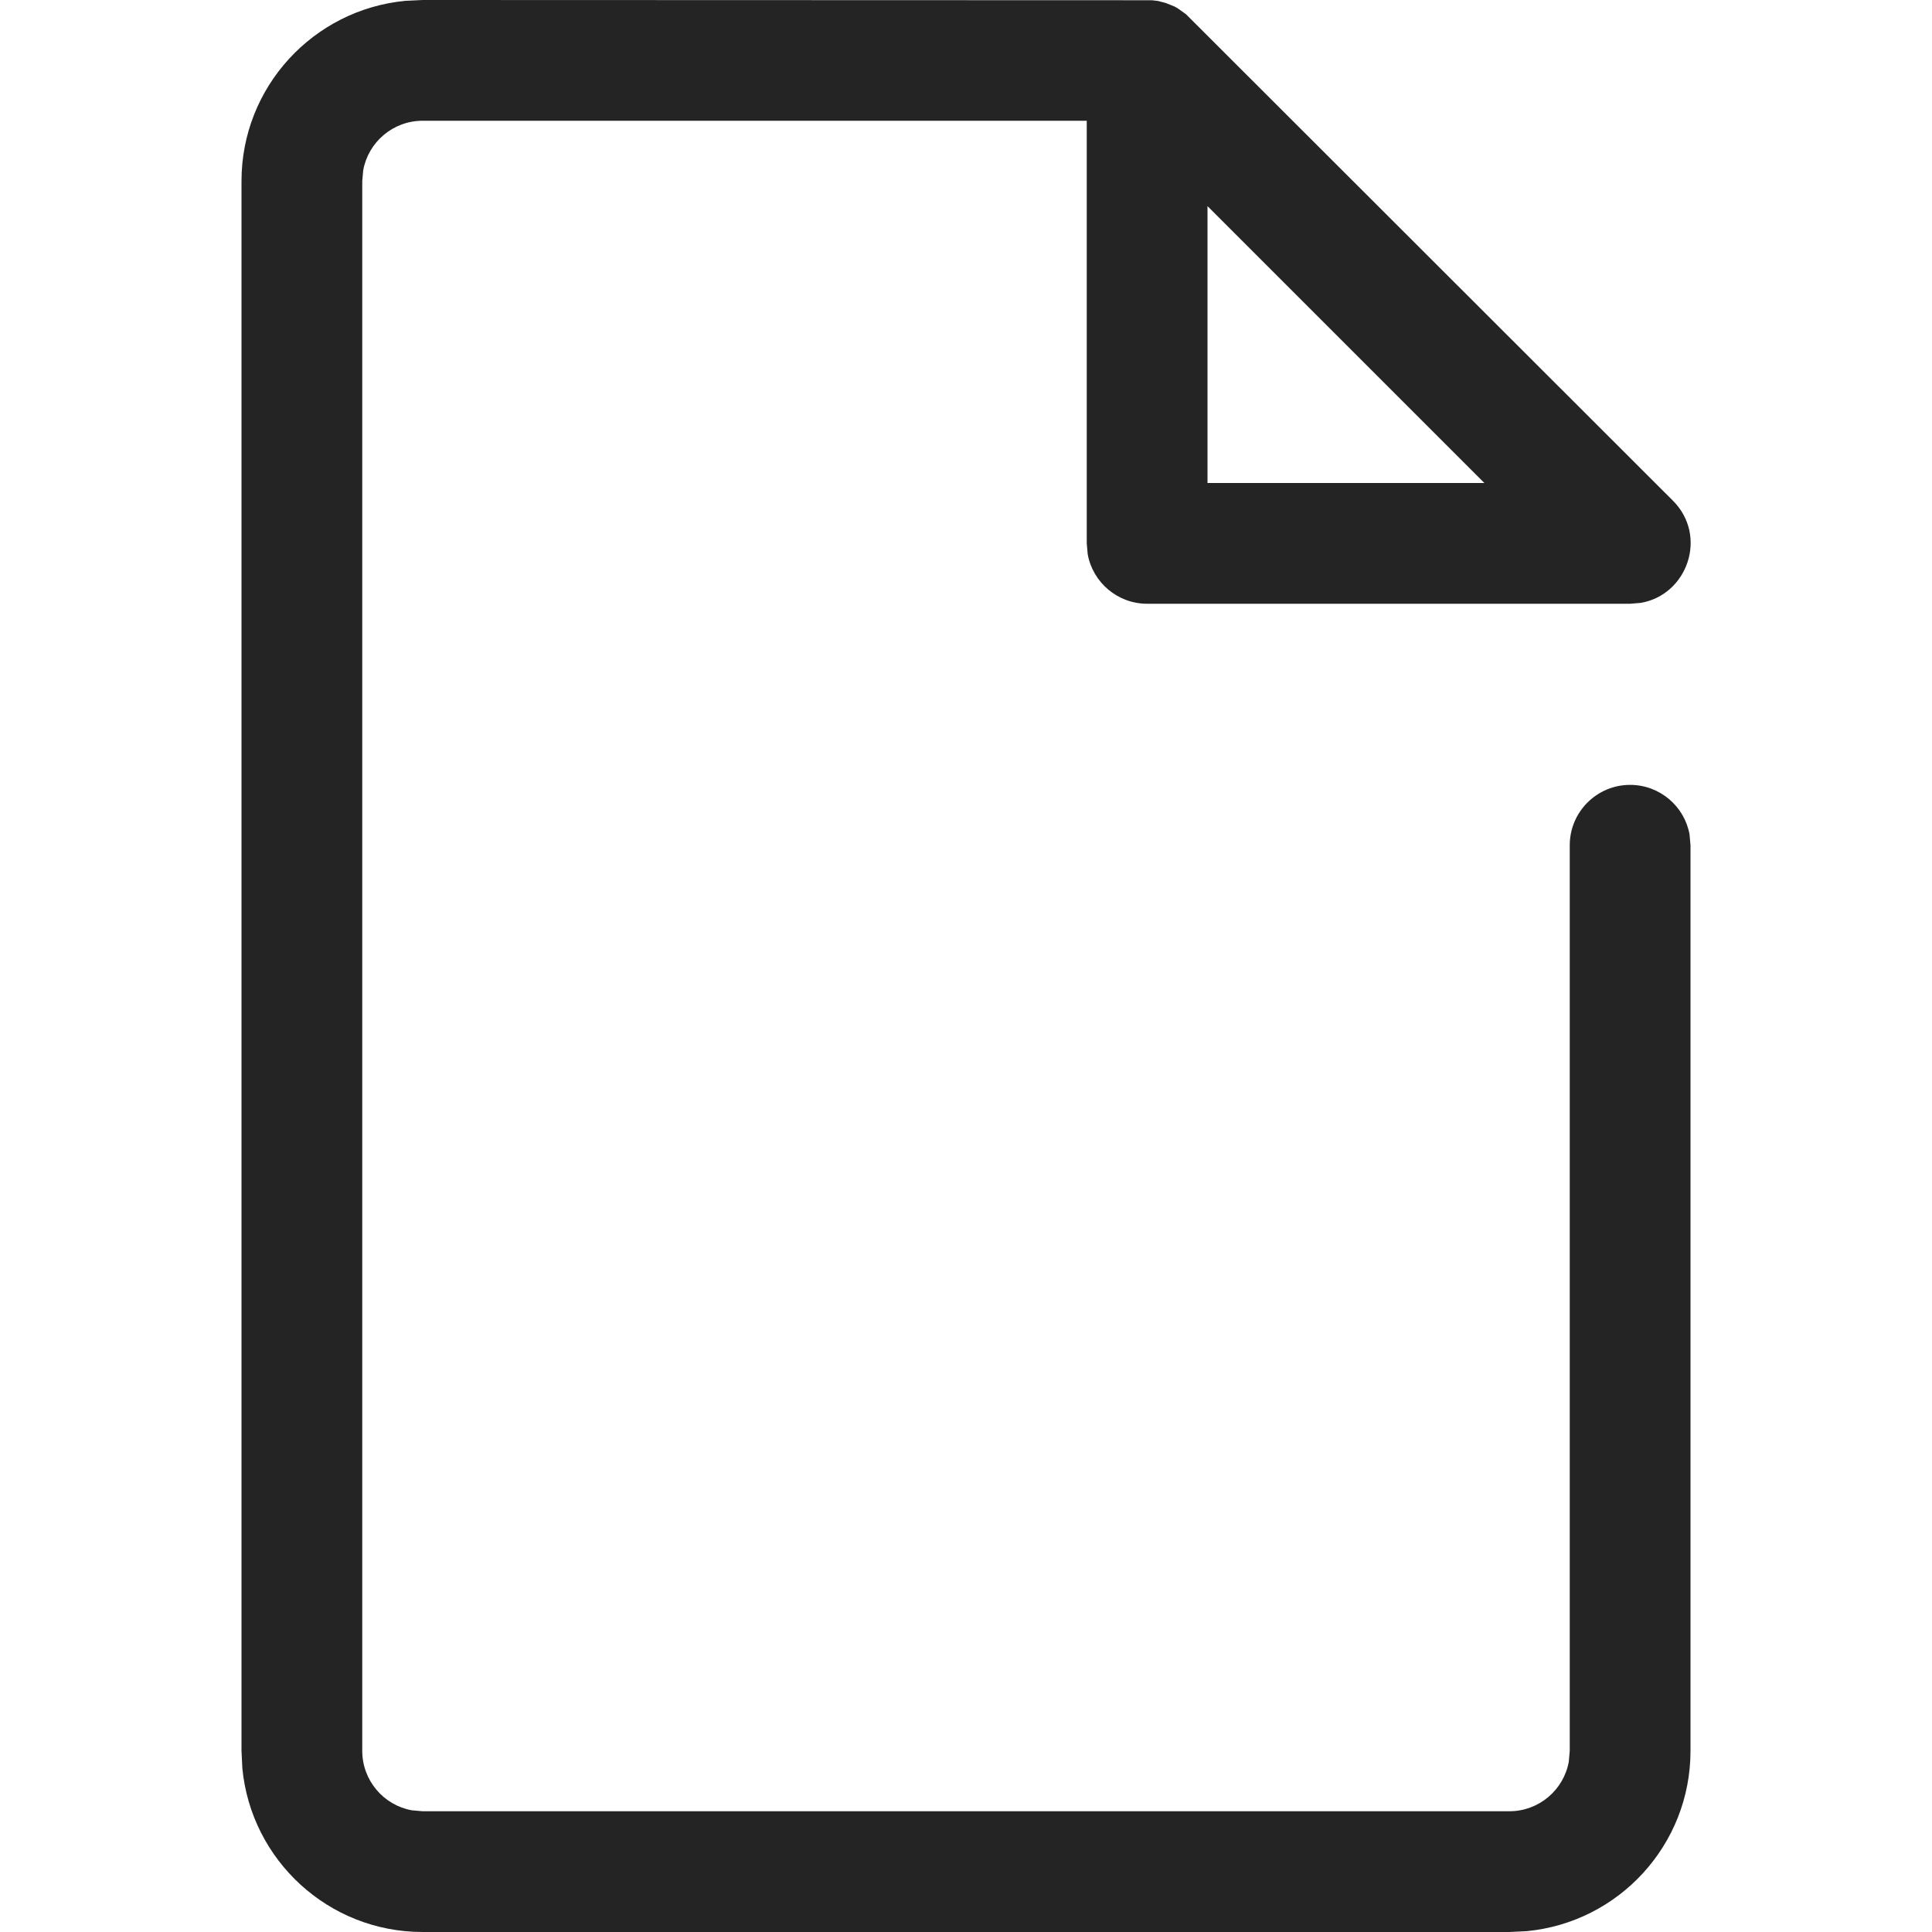
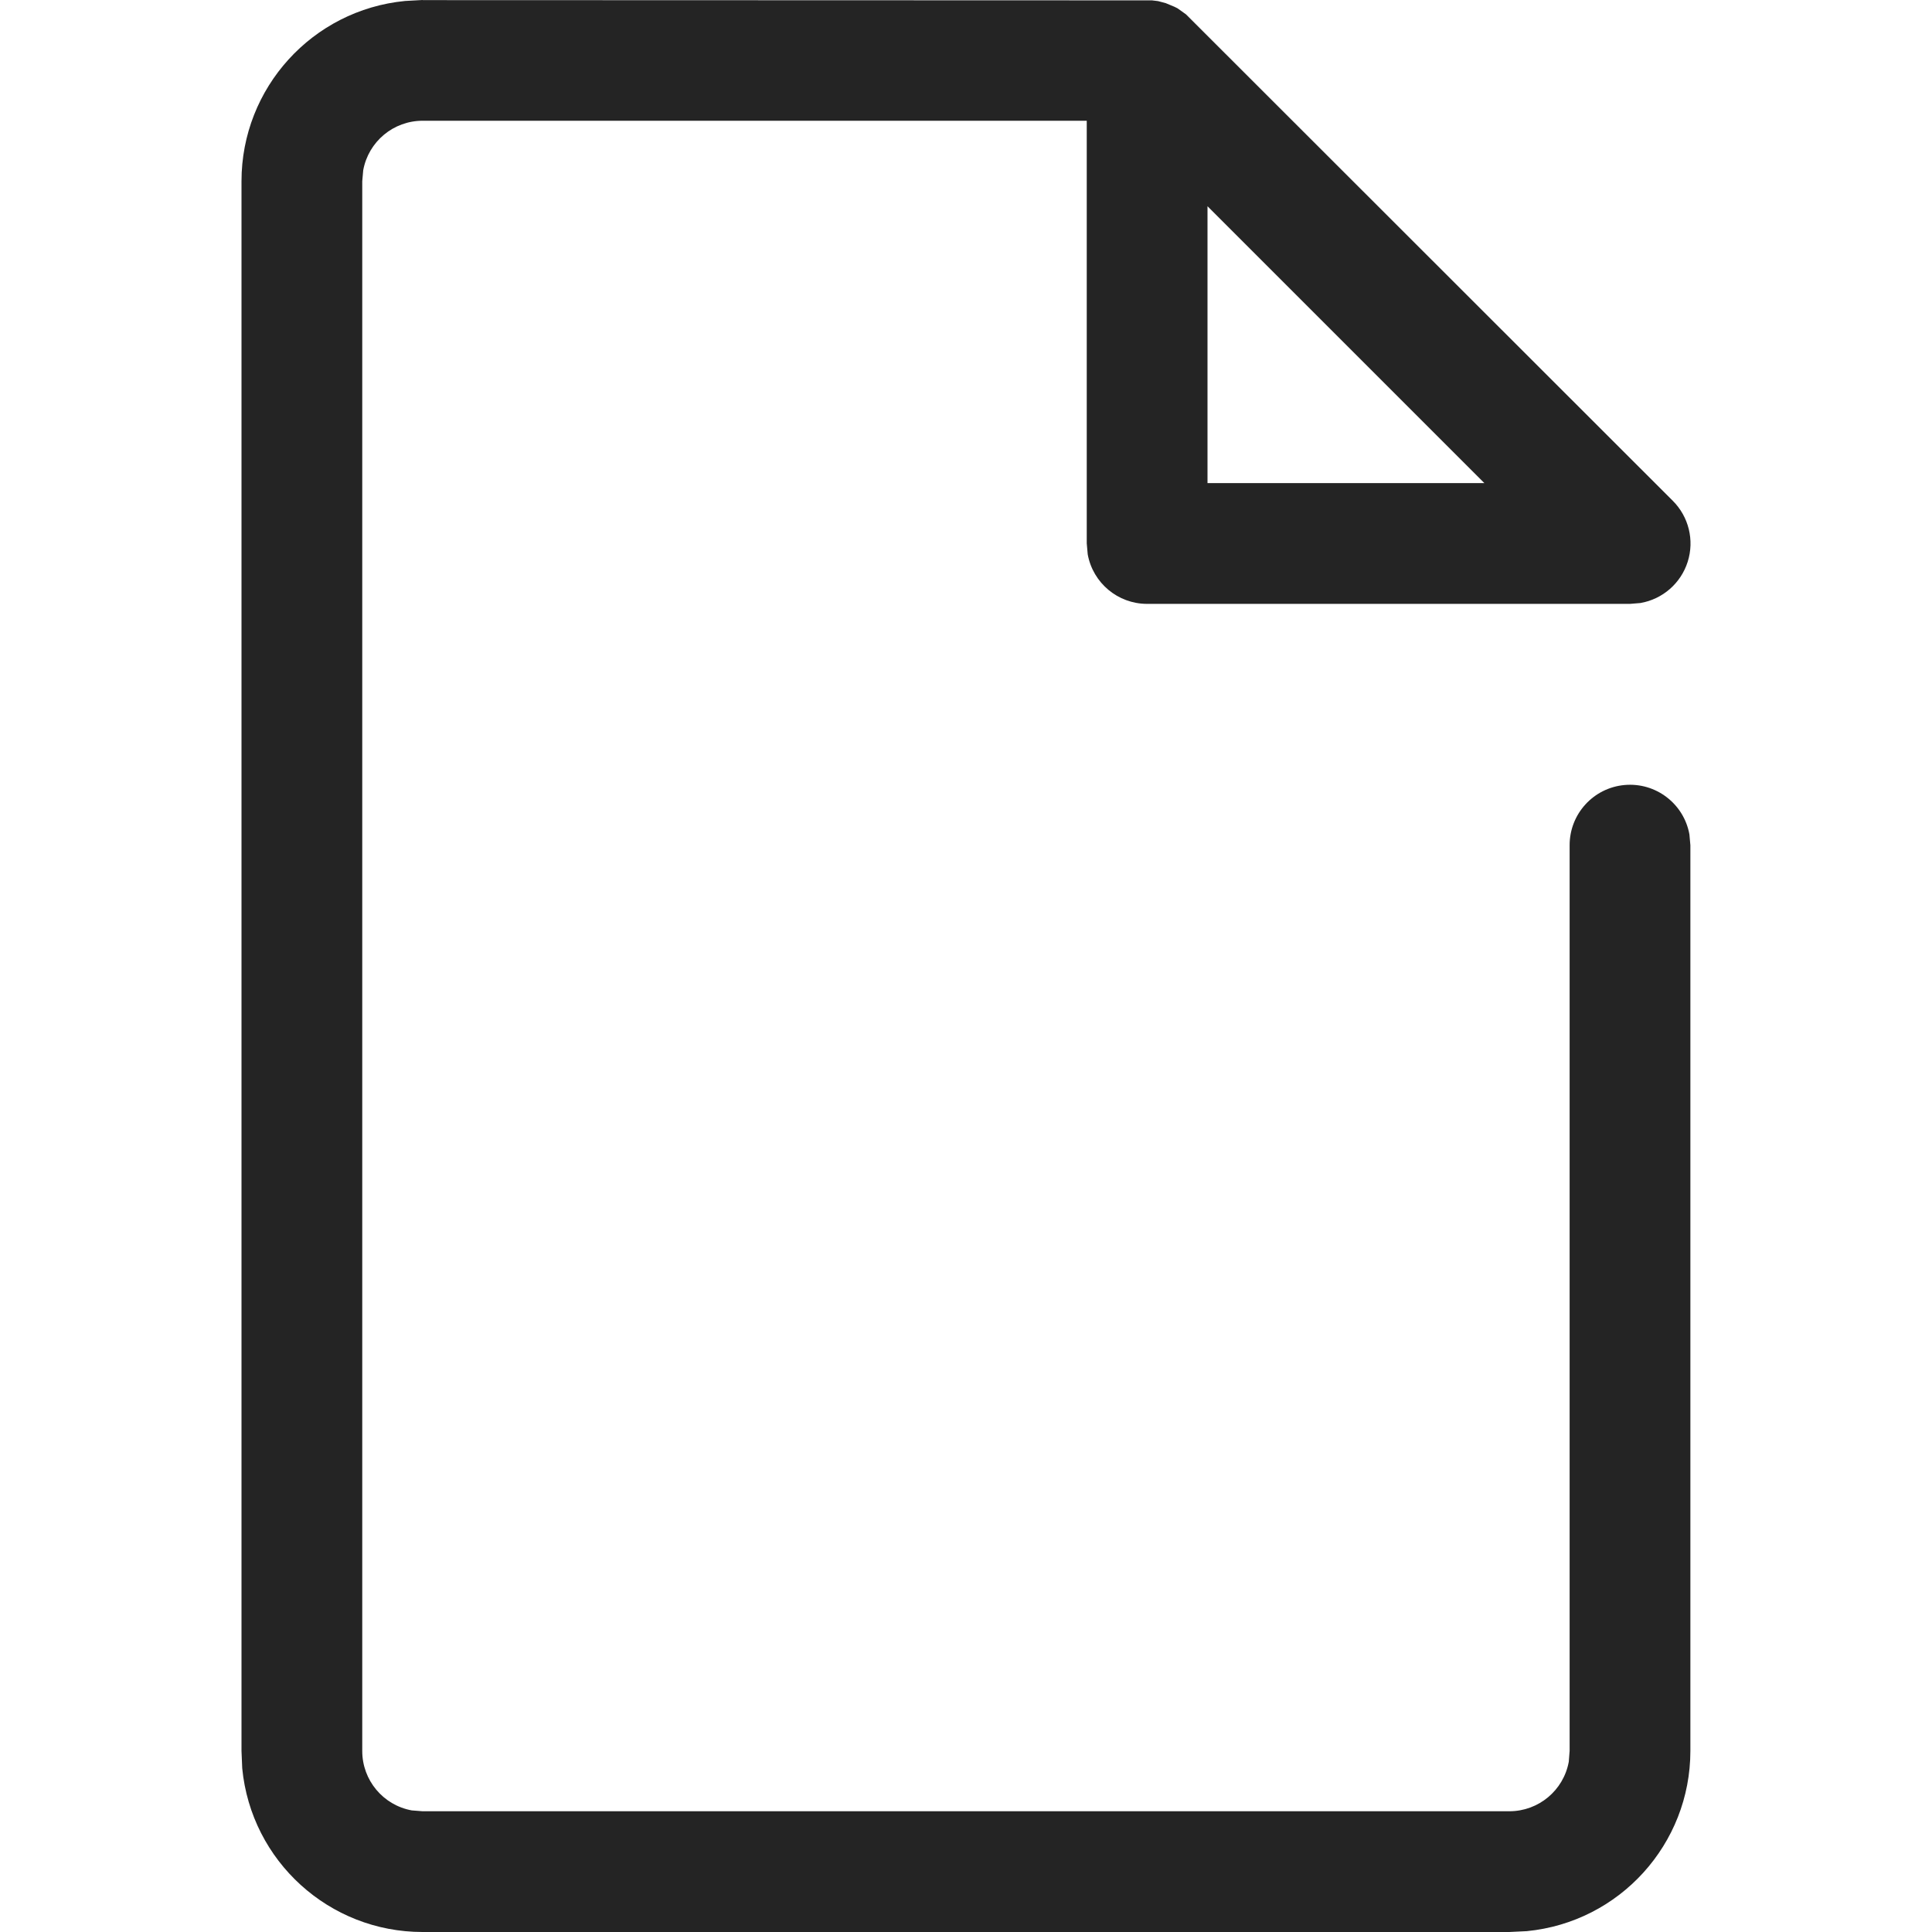
- <svg xmlns="http://www.w3.org/2000/svg" width="16" height="16" viewBox="0 0 16 16">
-   <path fill="#242424" fill-rule="evenodd" d="M3.5,0 L9.54,0.002 L9.59,0.008 L9.655,0.025 L9.727,0.054 L9.752,0.068 L9.822,0.118 L13.854,4.146 C14.148,4.44 13.973,4.929 13.586,4.993 L13.5,5 L9.5,5 C9.255,5 9.05,4.823 9.008,4.59 L9,4.5 L9,1 L3.5,1 C3.255,1 3.05,1.177 3.008,1.41 L3,1.5 L3,14.5 C3,14.745 3.177,14.95 3.41,14.992 L3.5,15 L12.5,15 C12.745,15 12.95,14.823 12.992,14.59 L13,14.5 L13,7 C13,6.724 13.224,6.5 13.5,6.5 C13.745,6.5 13.95,6.677 13.992,6.91 L14,7 L14,14.5 C14,15.28 13.405,15.92 12.644,15.993 L12.5,16 L3.5,16 C2.72,16 2.08,15.405 2.007,14.644 L2,14.5 L2,1.5 C2,0.72 2.595,0.08 3.356,0.007 L3.5,0 Z M10,1.707 L10,4 L12.293,4 L10,1.707 Z" />
+ <svg width="16" height="16" fill="none" viewBox="0 0 16 16">
+   <path fill="#242424" fill-rule="evenodd" d="m3.5.001 6.04.002.05.006.064.017.072.03.026.013.07.05 4.031 4.028a.5.5 0 0 1-.268.847l-.086.007h-4a.5.5 0 0 1-.491-.41L9 4.5V1H3.5a.5.5 0 0 0-.492.41L3 1.501v13a.5.5 0 0 0 .41.492L3.5 15h9a.5.5 0 0 0 .492-.41l.007-.09V7a.5.5 0 0 1 .992-.09l.008.09v7.5a1.5 1.5 0 0 1-1.355 1.493l-.145.007h-9a1.5 1.5 0 0 1-1.493-1.356L2 14.501v-13A1.5 1.5 0 0 1 3.355.008L3.5 0ZM10 1.708v2.293h2.293L10 1.708Z" clip-rule="evenodd" />
</svg>
